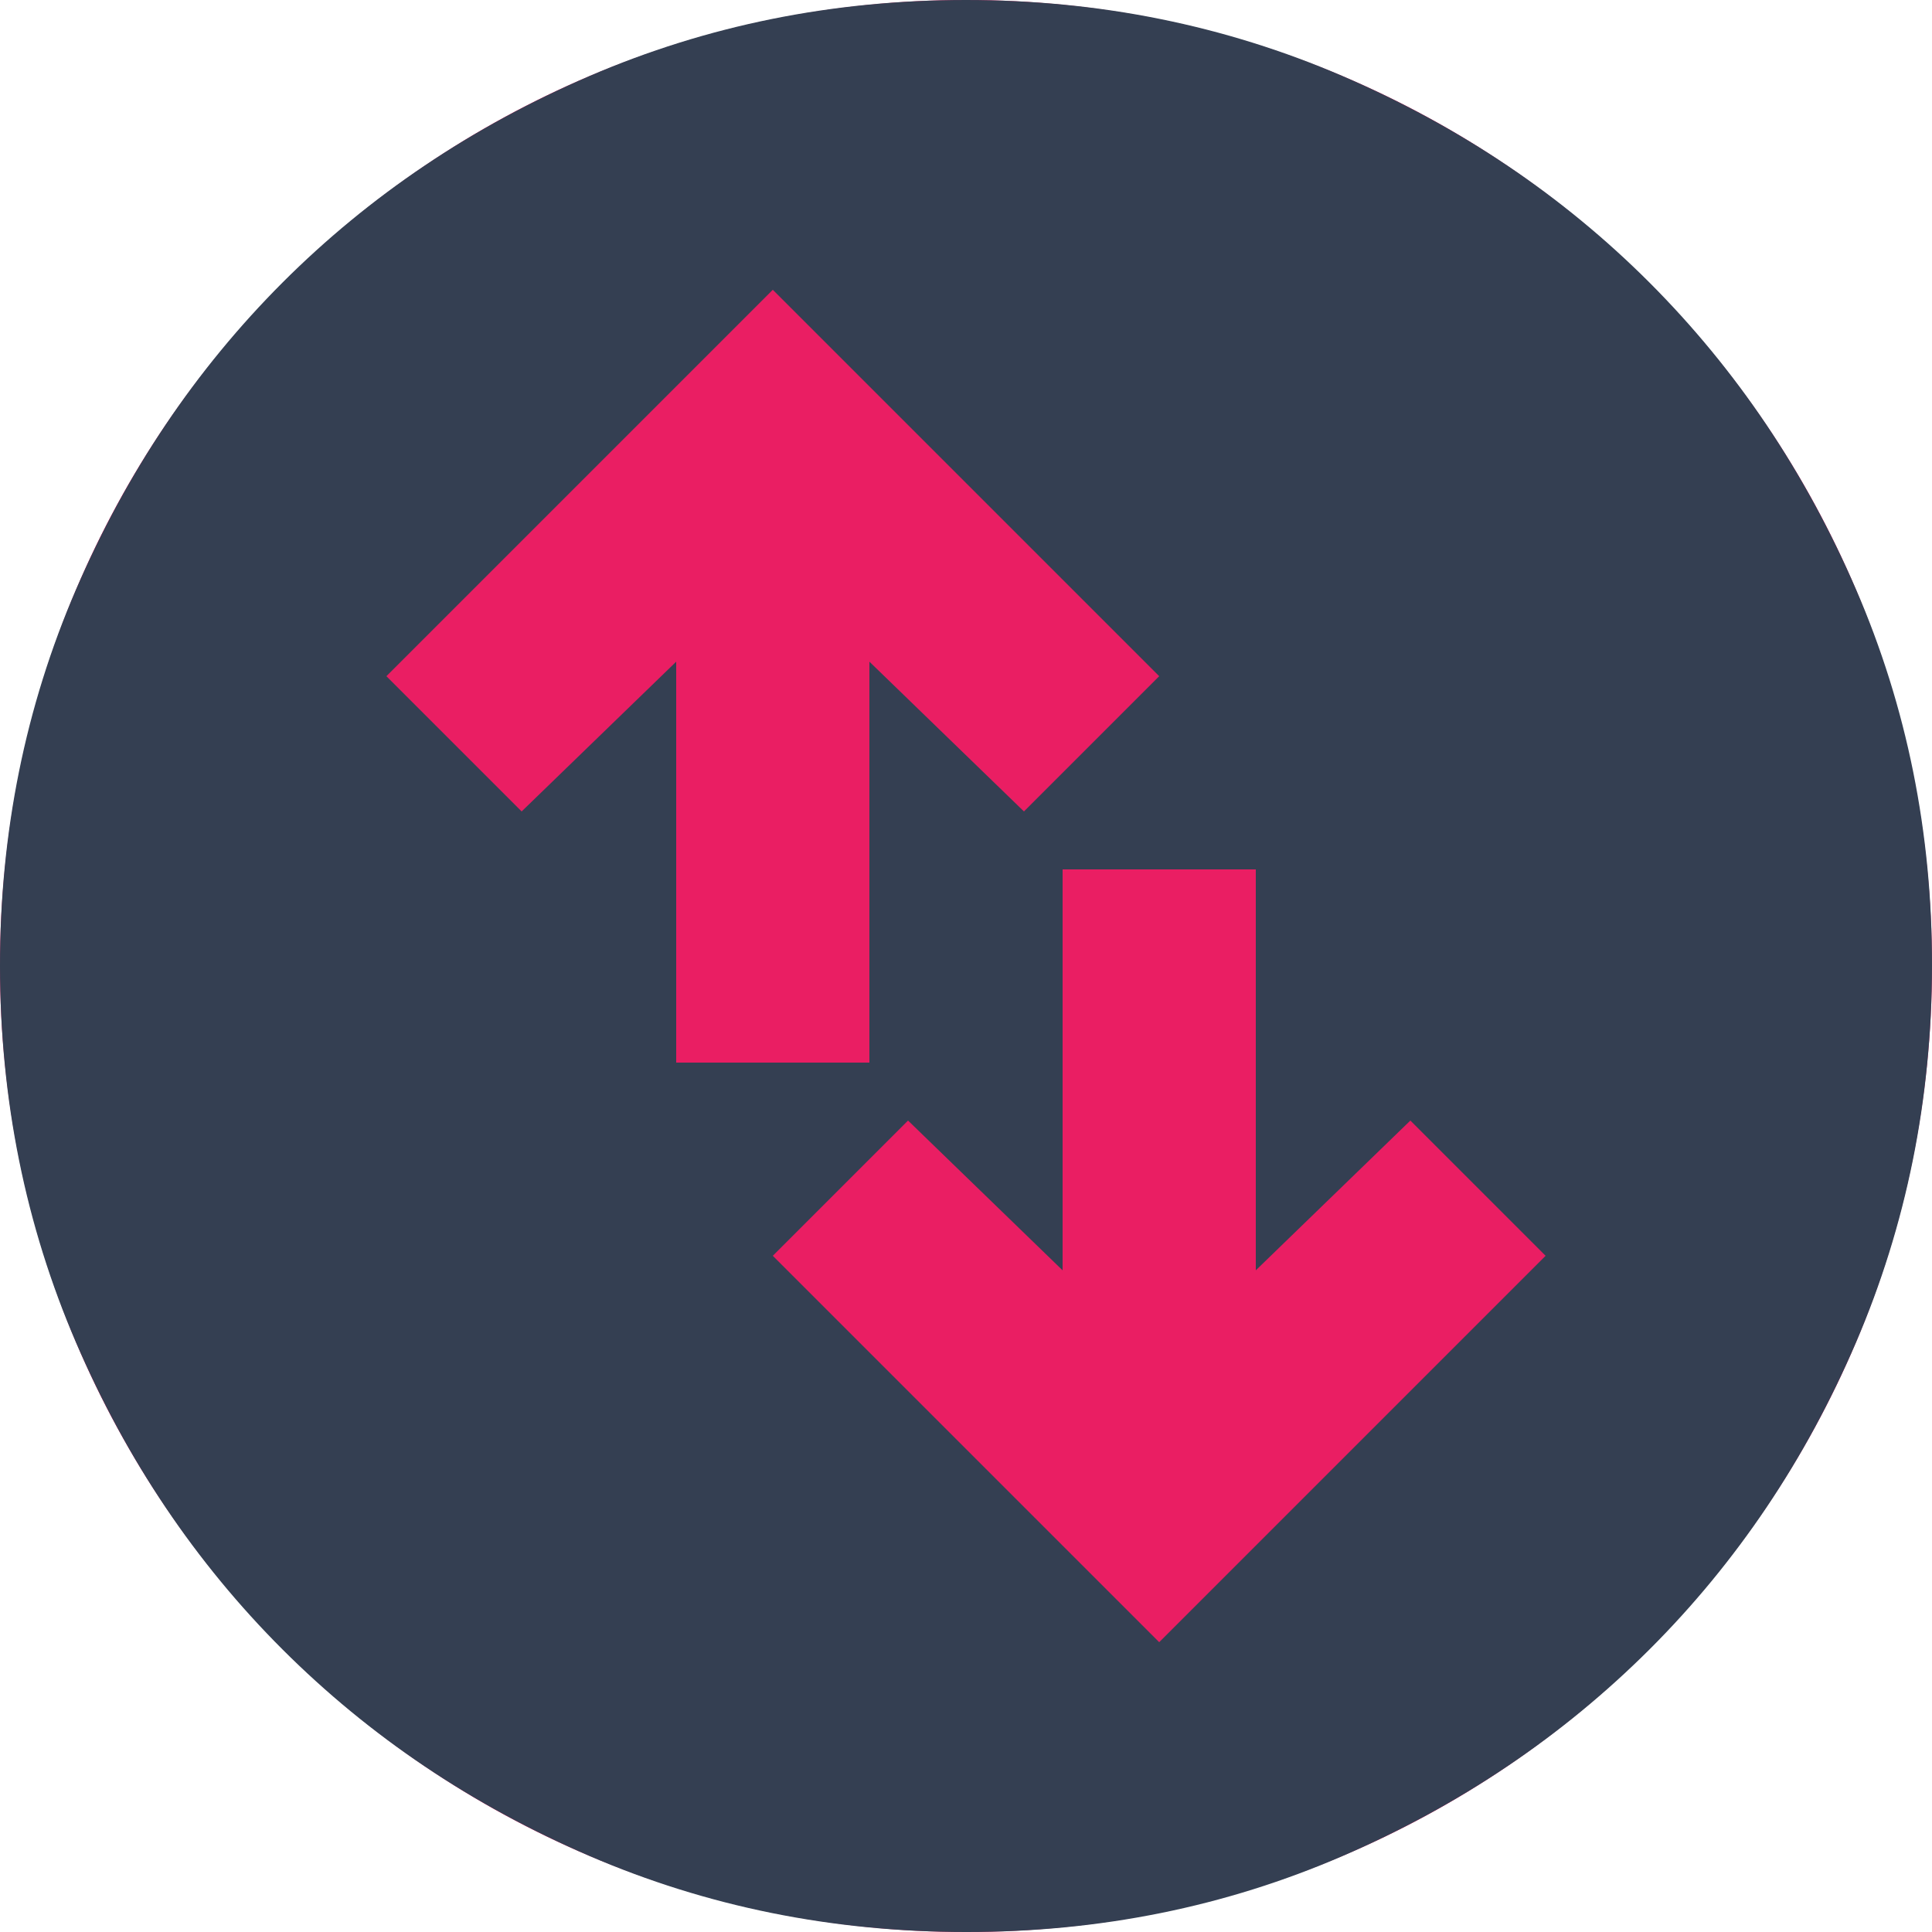
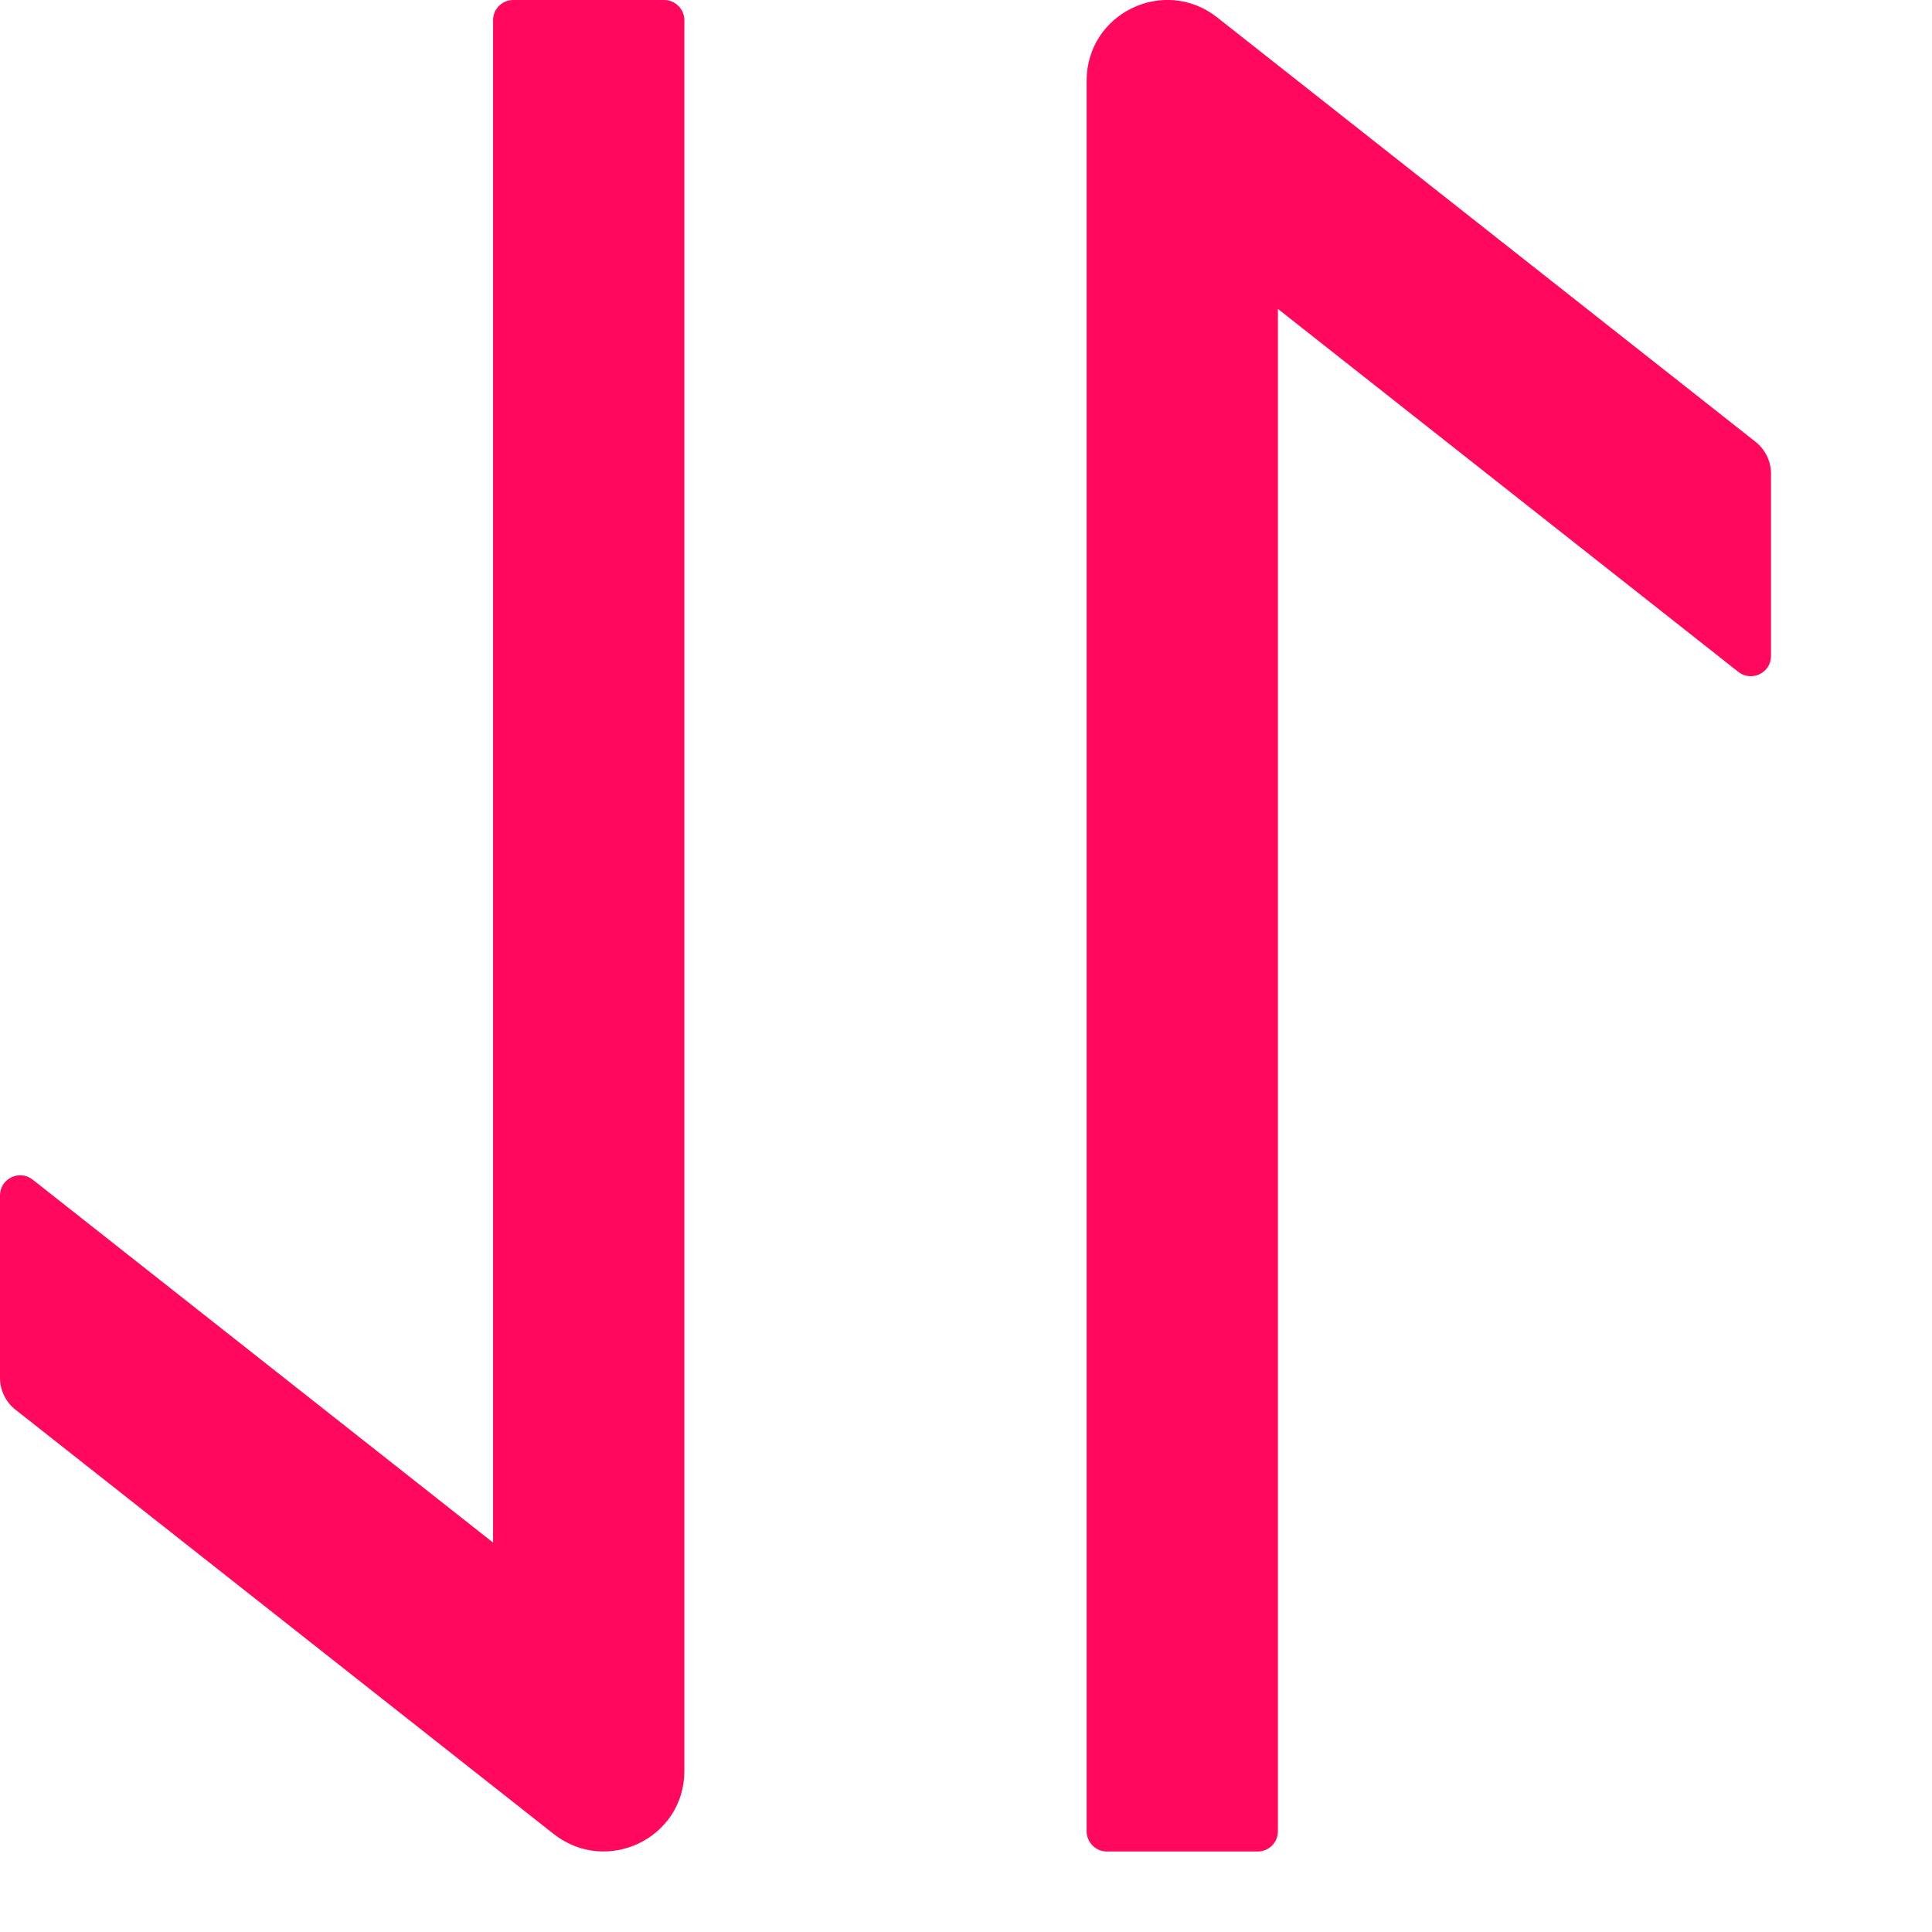
- <svg xmlns="http://www.w3.org/2000/svg" width="25" height="25" viewBox="0 0 25 25" fill="none">
-   <rect width="25" height="25" rx="12.5" fill="#EA1E63" />
-   <path d="M15 21.25L20 16.25L18.25 14.5L16.25 16.438V11.25H13.75V16.438L11.75 14.5L10 16.25L15 21.25ZM8.75 13.75H11.25V8.562L13.25 10.5L15 8.75L10 3.75L5 8.75L6.75 10.5L8.75 8.562V13.75ZM12.5 25C10.771 25 9.146 24.672 7.625 24.015C6.104 23.358 4.781 22.468 3.656 21.344C2.531 20.22 1.641 18.897 0.985 17.375C0.329 15.853 0.001 14.228 1.58228e-06 12.5C-0.001 10.772 0.328 9.147 0.985 7.625C1.643 6.103 2.533 4.78 3.656 3.656C4.78 2.532 6.103 1.642 7.625 0.985C9.148 0.328 10.773 0 12.5 0C14.227 0 15.852 0.328 17.375 0.985C18.898 1.642 20.22 2.532 21.344 3.656C22.467 4.78 23.358 6.103 24.016 7.625C24.675 9.147 25.003 10.772 25 12.5C24.997 14.228 24.669 15.853 24.015 17.375C23.361 18.897 22.47 20.22 21.344 21.344C20.217 22.468 18.894 23.359 17.375 24.016C15.856 24.674 14.231 25.002 12.5 25Z" fill="#343F52" />
+ <svg xmlns="http://www.w3.org/2000/svg" width="9" height="9" viewBox="0 0 9 9" fill="none">
+   <path d="M5.062 0.376L5.062 8.531C5.062 8.583 5.105 8.625 5.156 8.625H5.859C5.911 8.625 5.953 8.583 5.953 8.531V1.439L8.098 3.13C8.159 3.178 8.25 3.135 8.25 3.056V2.207C8.25 2.149 8.224 2.095 8.179 2.059L5.67 0.081C5.423 -0.113 5.062 0.062 5.062 0.376ZM2.297 0.094L2.297 7.186L0.152 5.495C0.091 5.447 0 5.49 0 5.569L0 6.418C0 6.476 0.026 6.53 0.071 6.566L2.58 8.544C2.827 8.737 3.188 8.563 3.188 8.25L3.188 0.094C3.188 0.042 3.145 -0 3.094 -0H2.391C2.339 -0 2.297 0.042 2.297 0.094Z" fill="#FF085D" />
</svg>
